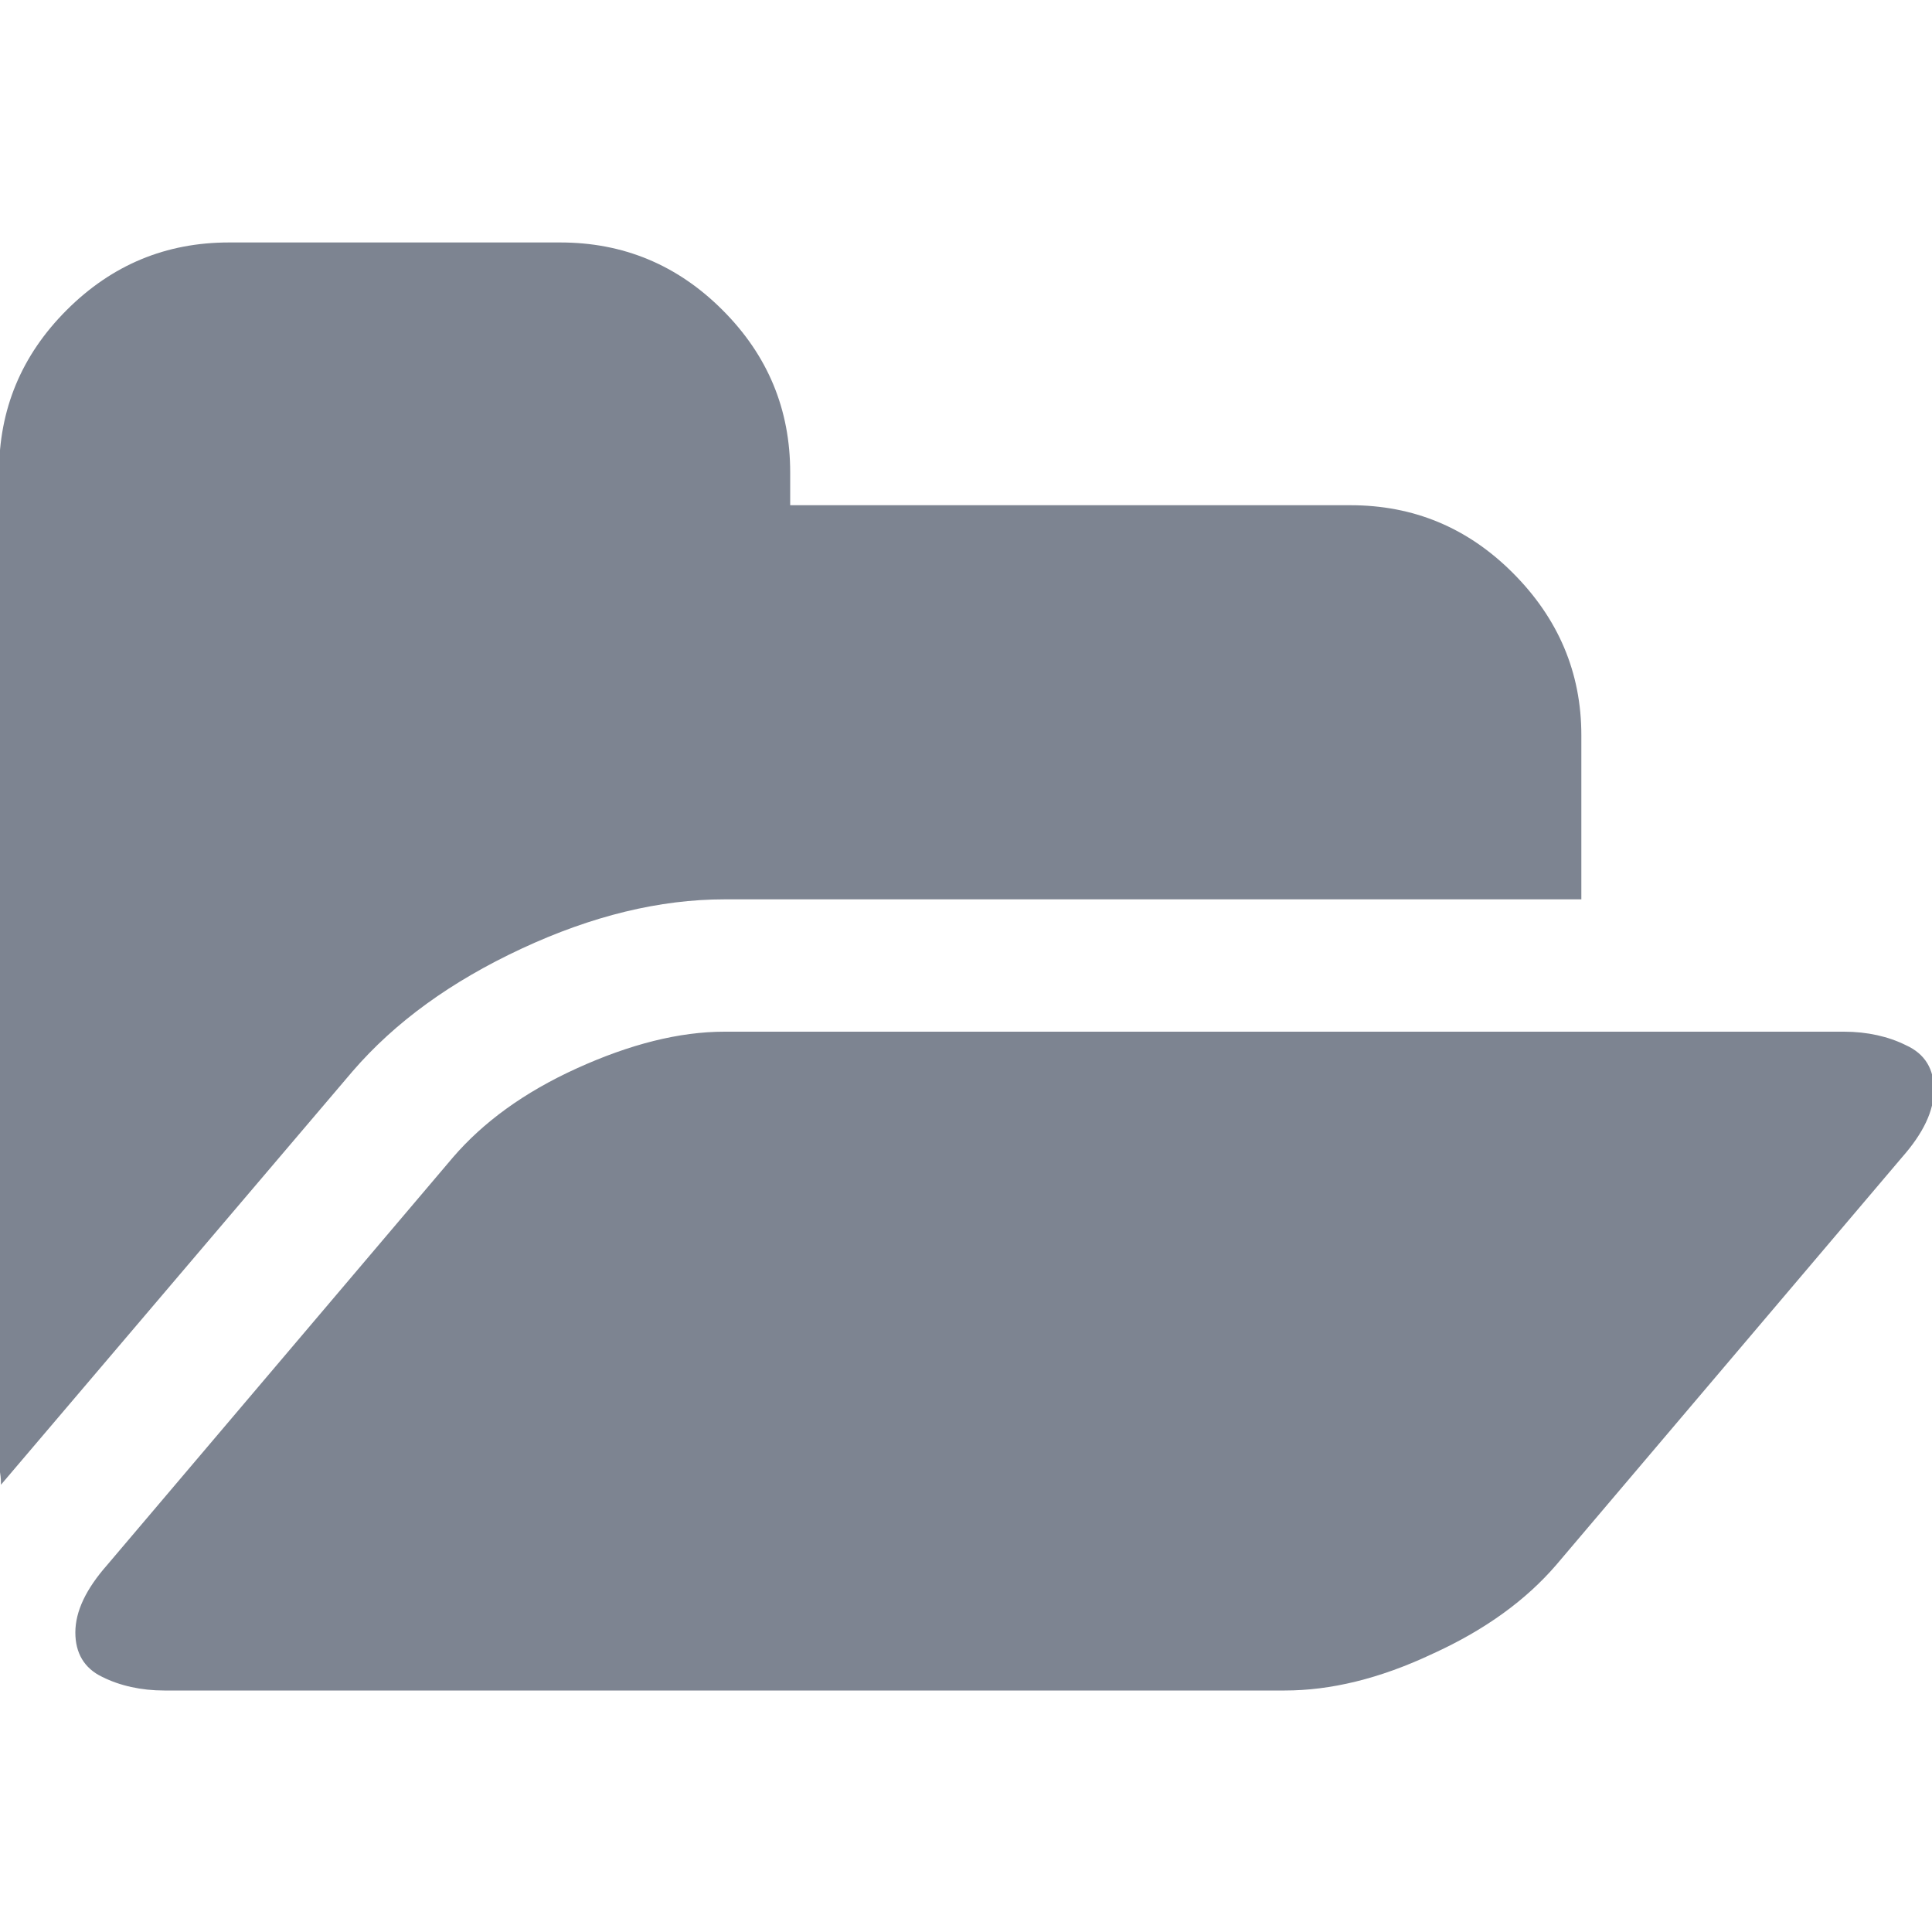
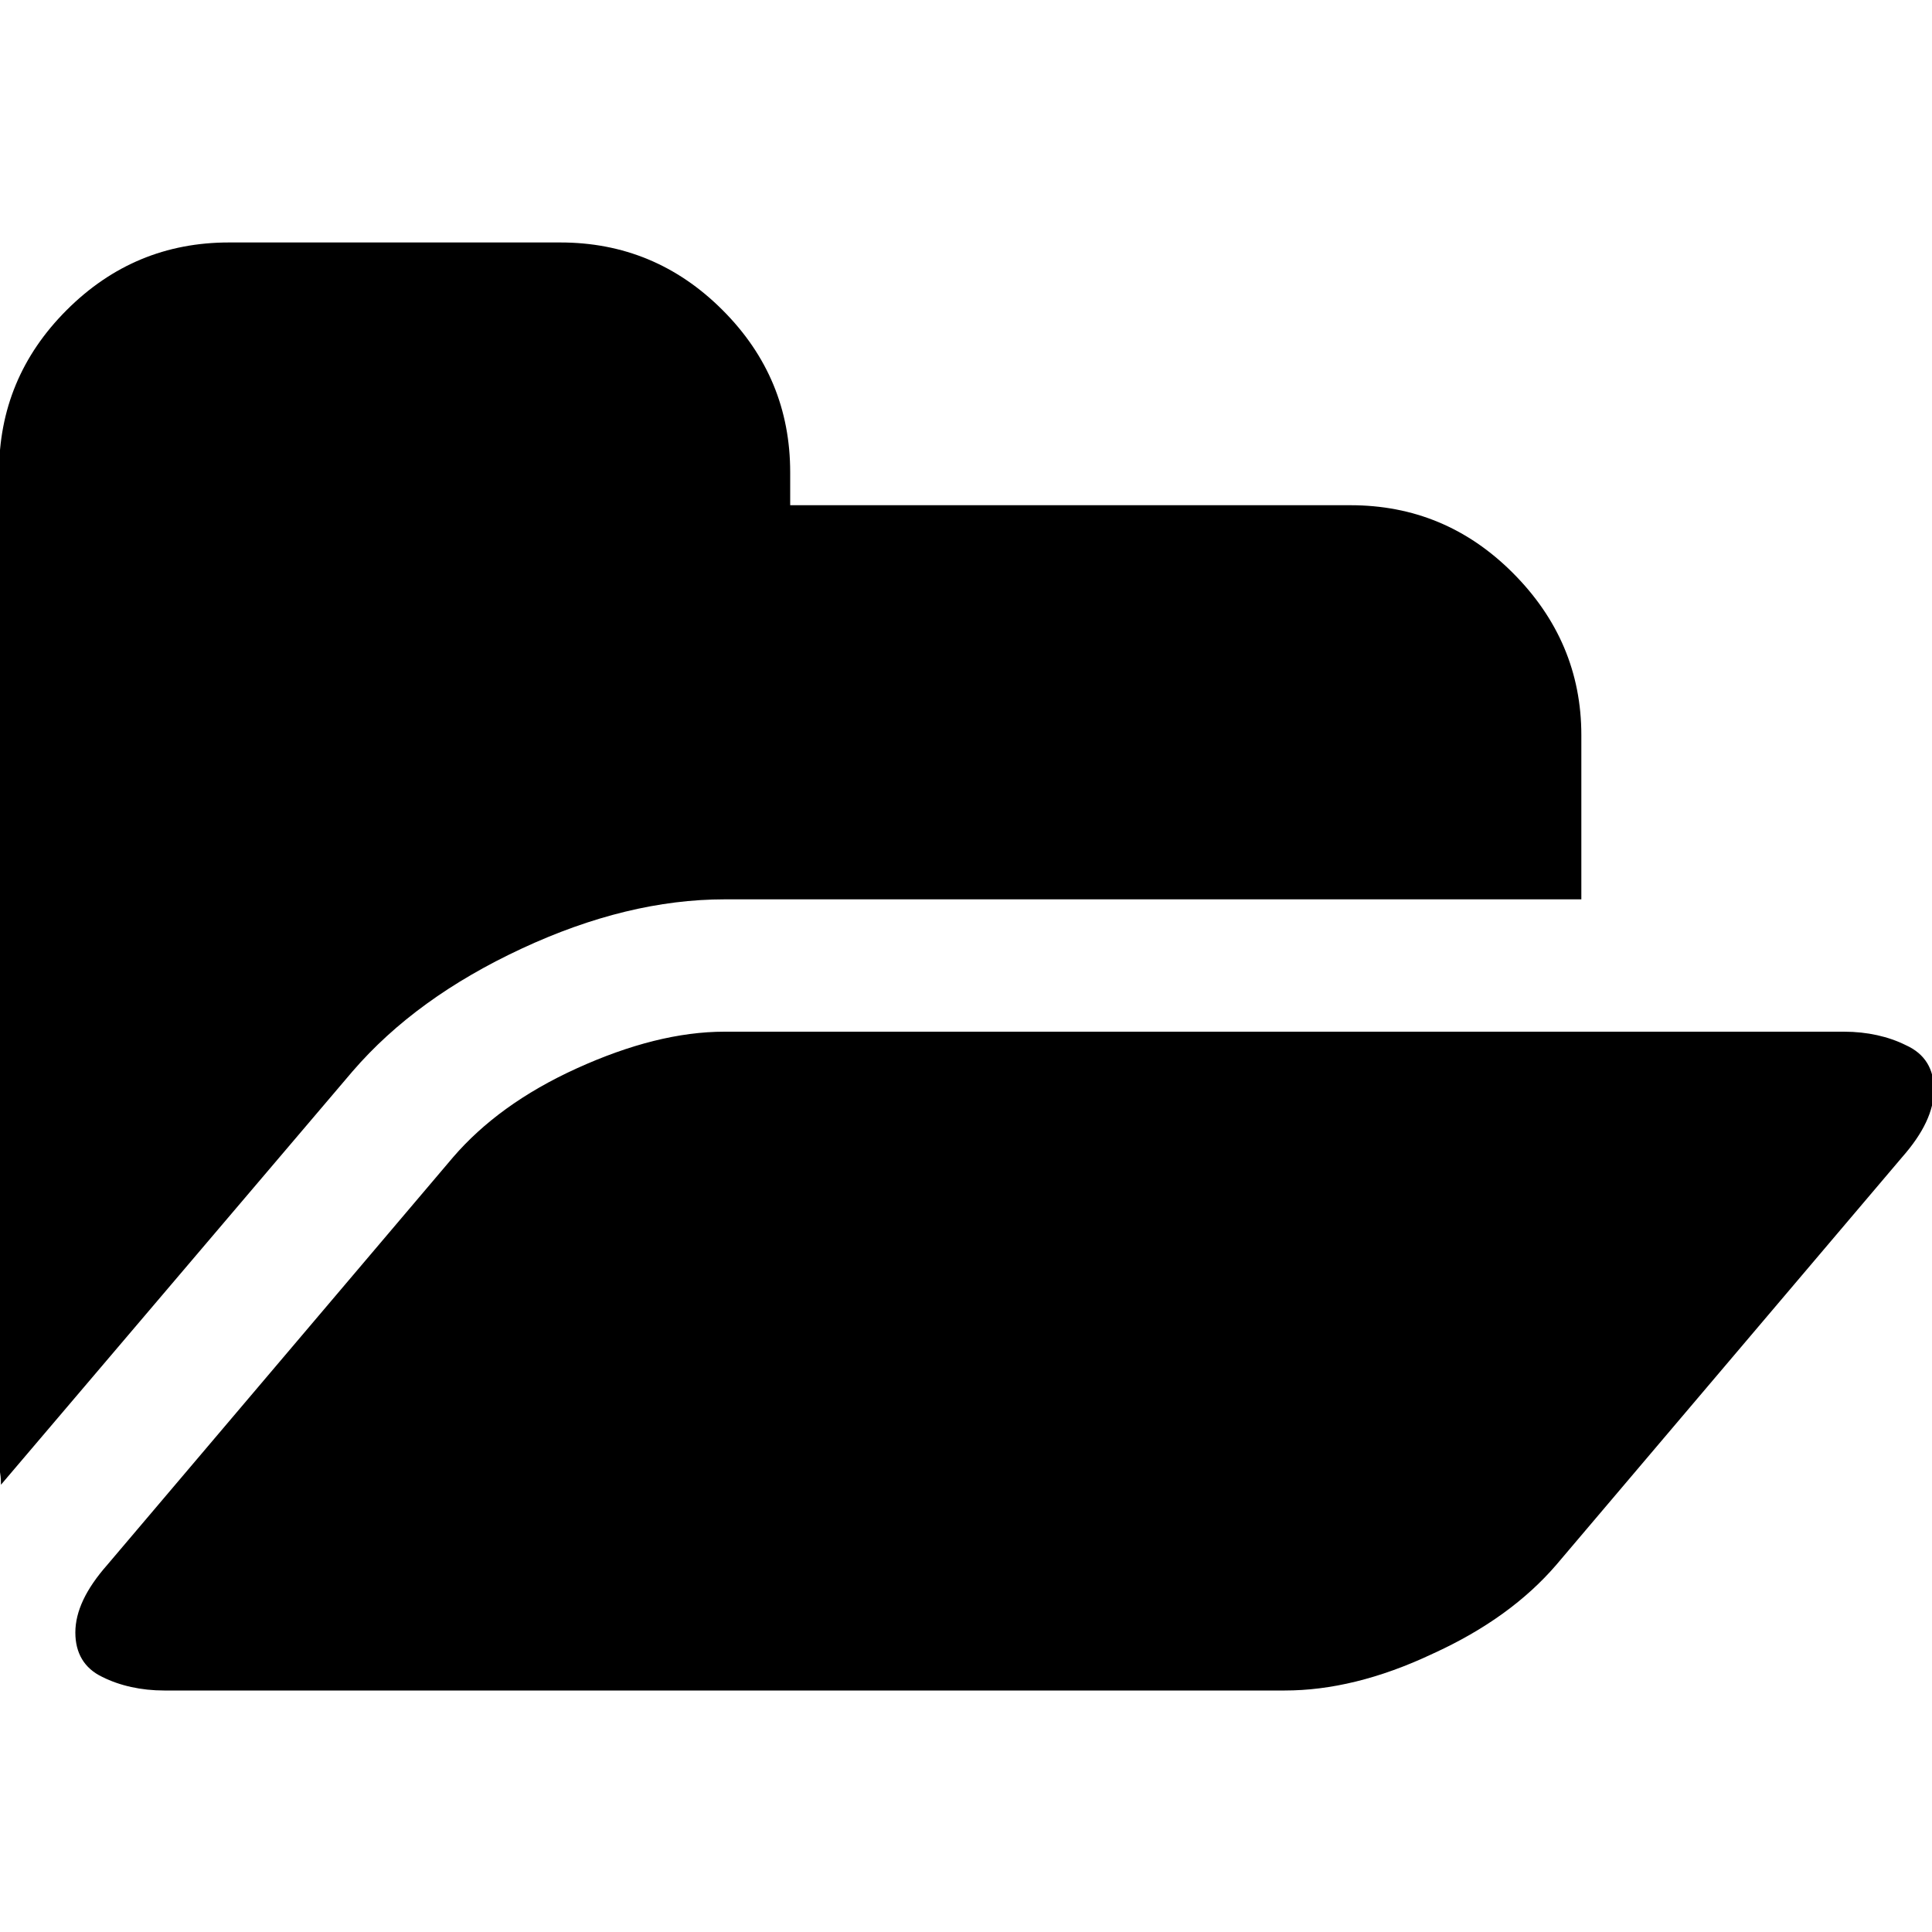
<svg xmlns="http://www.w3.org/2000/svg" version="1.1" id="Ebene_1" x="0px" y="0px" viewBox="-85 -86 200 200" enable-background="new -85 -86 200 200" xml:space="preserve">
-   <path fill="#7D8491" d="M115.2,26.8c0,2.2-1.1,4.5-3.3,7L76.1,76c-3.1,3.6-7.3,6.7-12.8,9.2C57.8,87.8,52.7,89,48,89H-68   c-2.4,0-4.6-0.5-6.4-1.4c-1.9-0.9-2.8-2.5-2.8-4.6c0-2.2,1.1-4.5,3.3-7l35.8-42.2c3.1-3.6,7.3-6.7,12.8-9.2   c5.5-2.5,10.6-3.8,15.3-3.8h115.9c2.4,0,4.6,0.5,6.4,1.4C114.3,23.1,115.2,24.7,115.2,26.8z M78.7-9.9v17H-10   c-6.7,0-13.7,1.7-21,5.1c-7.3,3.4-13.1,7.6-17.5,12.7l-36.4,42.8c0-0.3,0-0.7-0.1-1.3c0-0.6-0.1-1-0.1-1.3V-37.1   c0-6.5,2.3-12.1,7-16.8s10.3-7,16.8-7H-27c6.5,0,12.1,2.3,16.8,7c4.7,4.7,7,10.3,7,16.8v3.4h58c6.5,0,12.1,2.3,16.8,7   C76.3-22,78.7-16.4,78.7-9.9z" />
+   <path class="icon" d="M115.2,26.8c0,2.2-1.1,4.5-3.3,7L76.1,76c-3.1,3.6-7.3,6.7-12.8,9.2C57.8,87.8,52.7,89,48,89H-68   c-2.4,0-4.6-0.5-6.4-1.4c-1.9-0.9-2.8-2.5-2.8-4.6c0-2.2,1.1-4.5,3.3-7l35.8-42.2c3.1-3.6,7.3-6.7,12.8-9.2   c5.5-2.5,10.6-3.8,15.3-3.8h115.9c2.4,0,4.6,0.5,6.4,1.4C114.3,23.1,115.2,24.7,115.2,26.8z M78.7-9.9v17H-10   c-6.7,0-13.7,1.7-21,5.1c-7.3,3.4-13.1,7.6-17.5,12.7l-36.4,42.8c0-0.3,0-0.7-0.1-1.3c0-0.6-0.1-1-0.1-1.3V-37.1   c0-6.5,2.3-12.1,7-16.8s10.3-7,16.8-7H-27c6.5,0,12.1,2.3,16.8,7c4.7,4.7,7,10.3,7,16.8v3.4h58c6.5,0,12.1,2.3,16.8,7   C76.3-22,78.7-16.4,78.7-9.9z" />
</svg>
